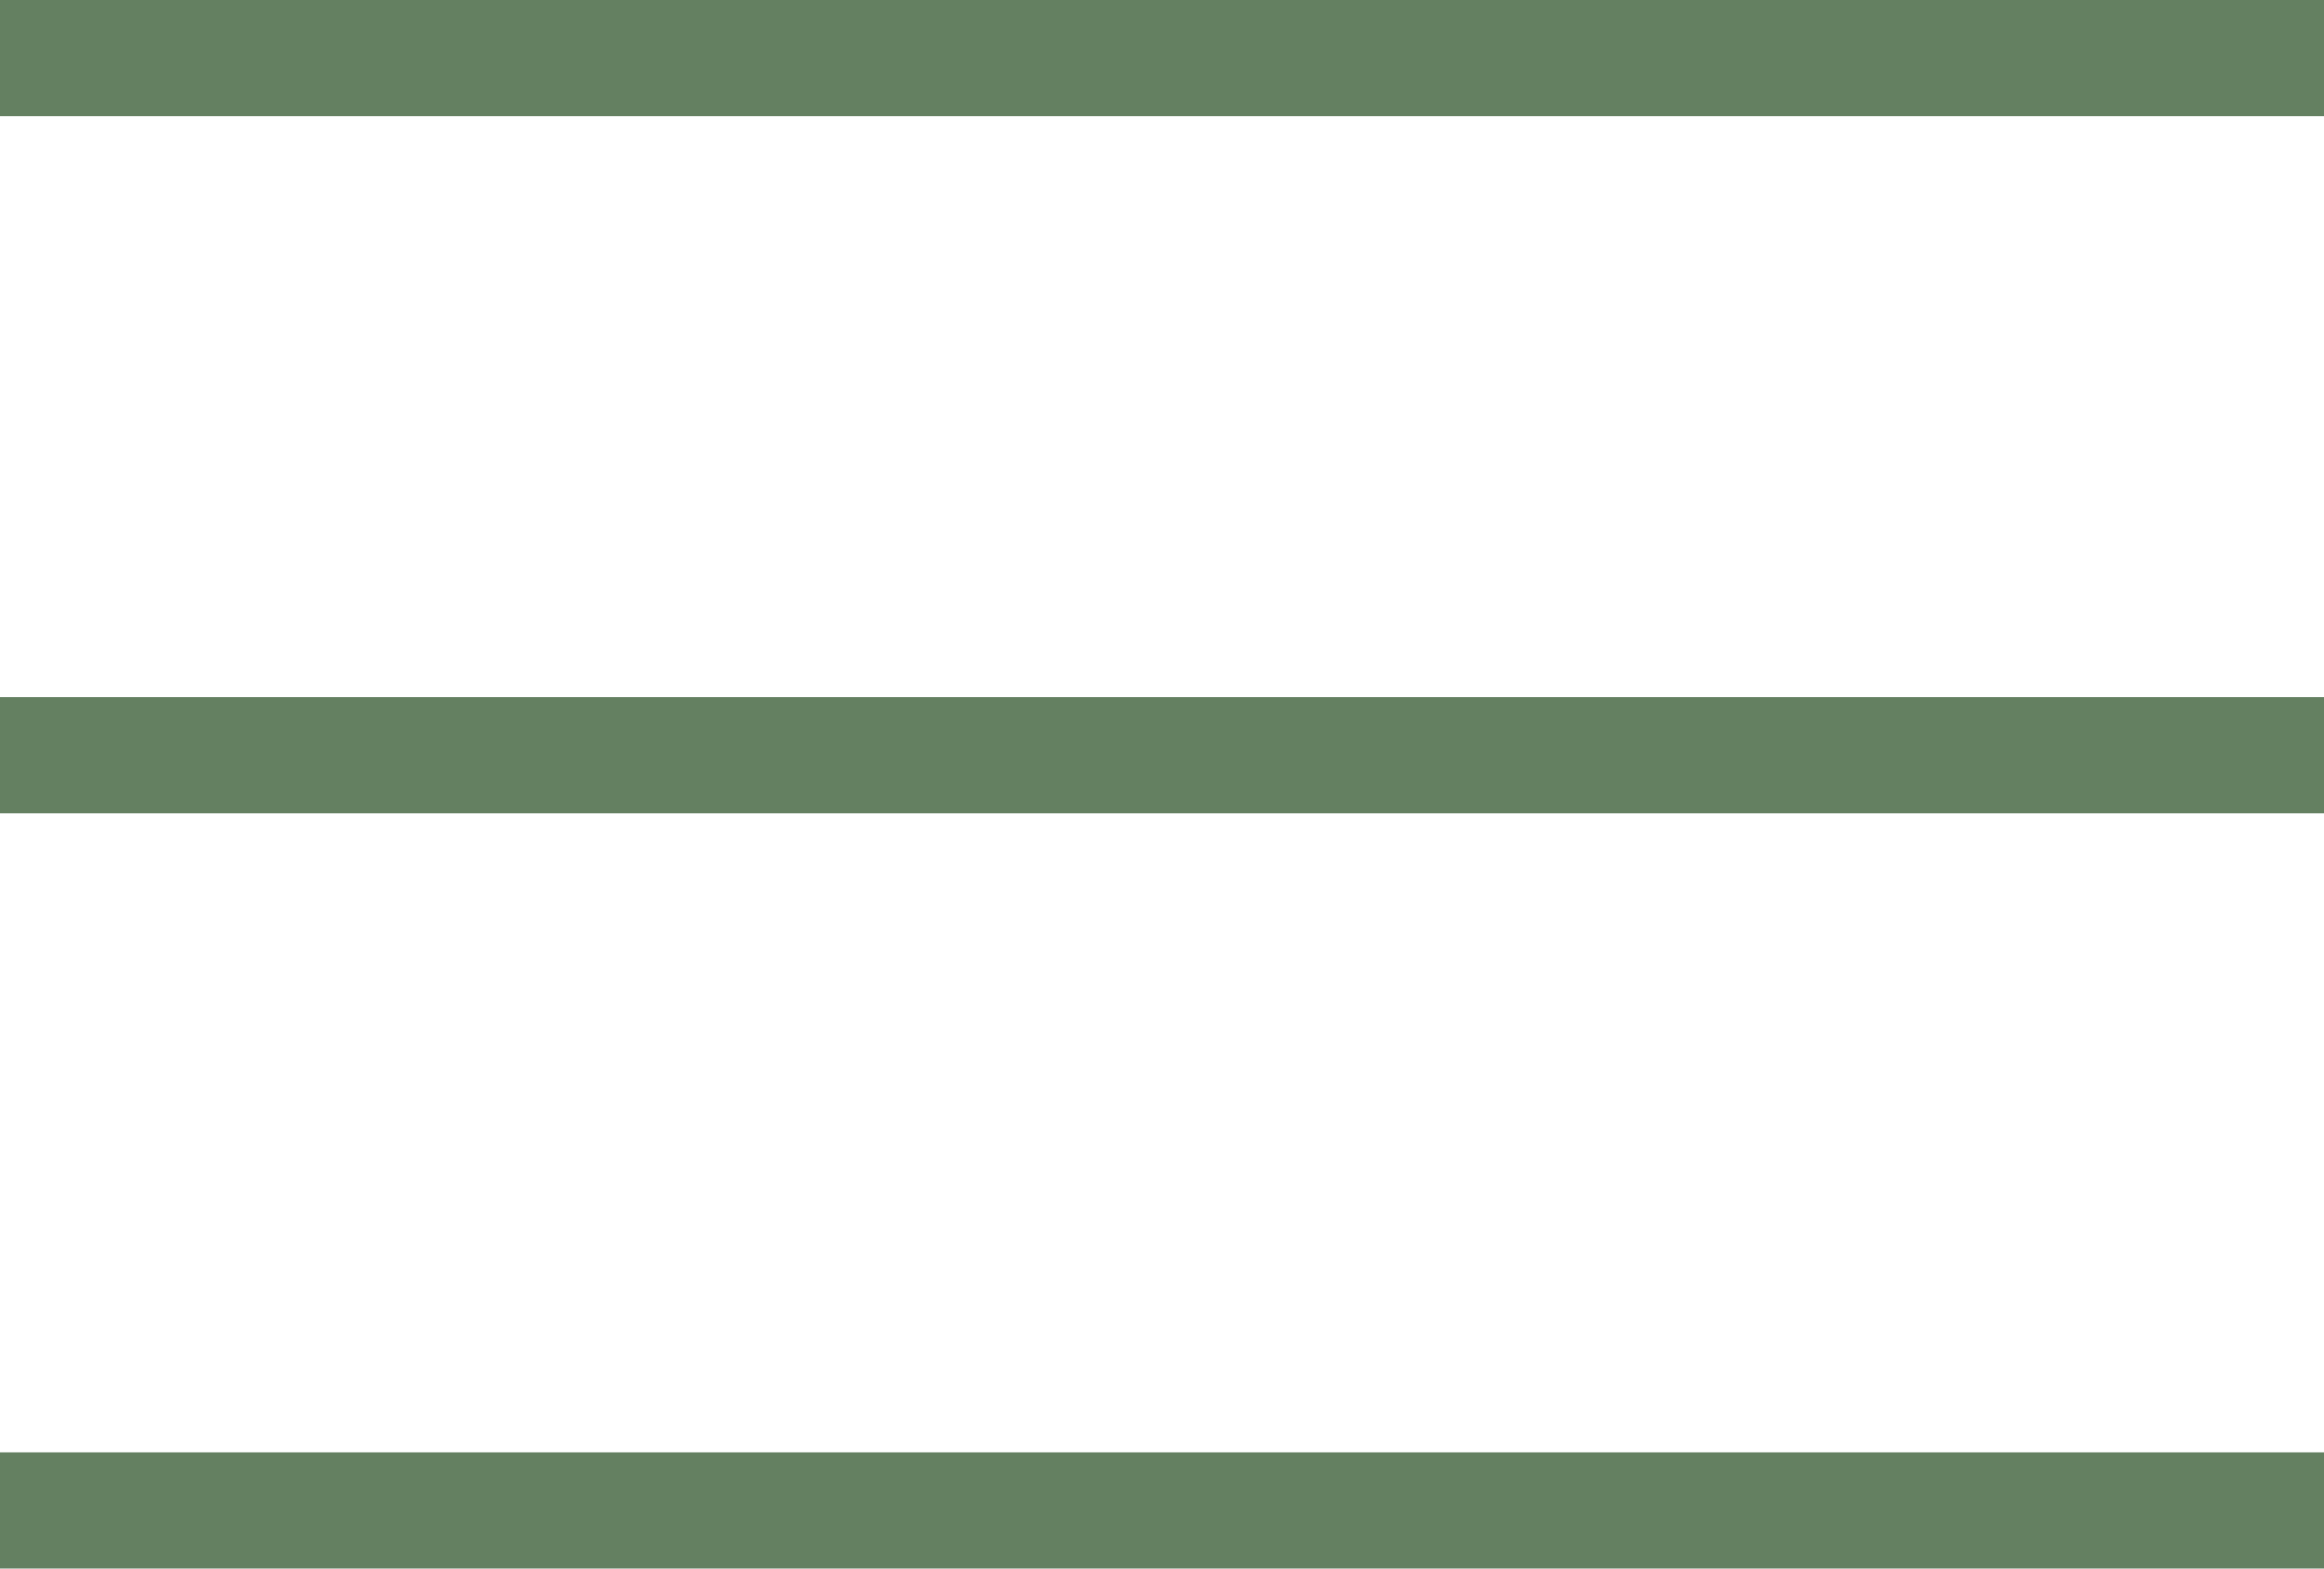
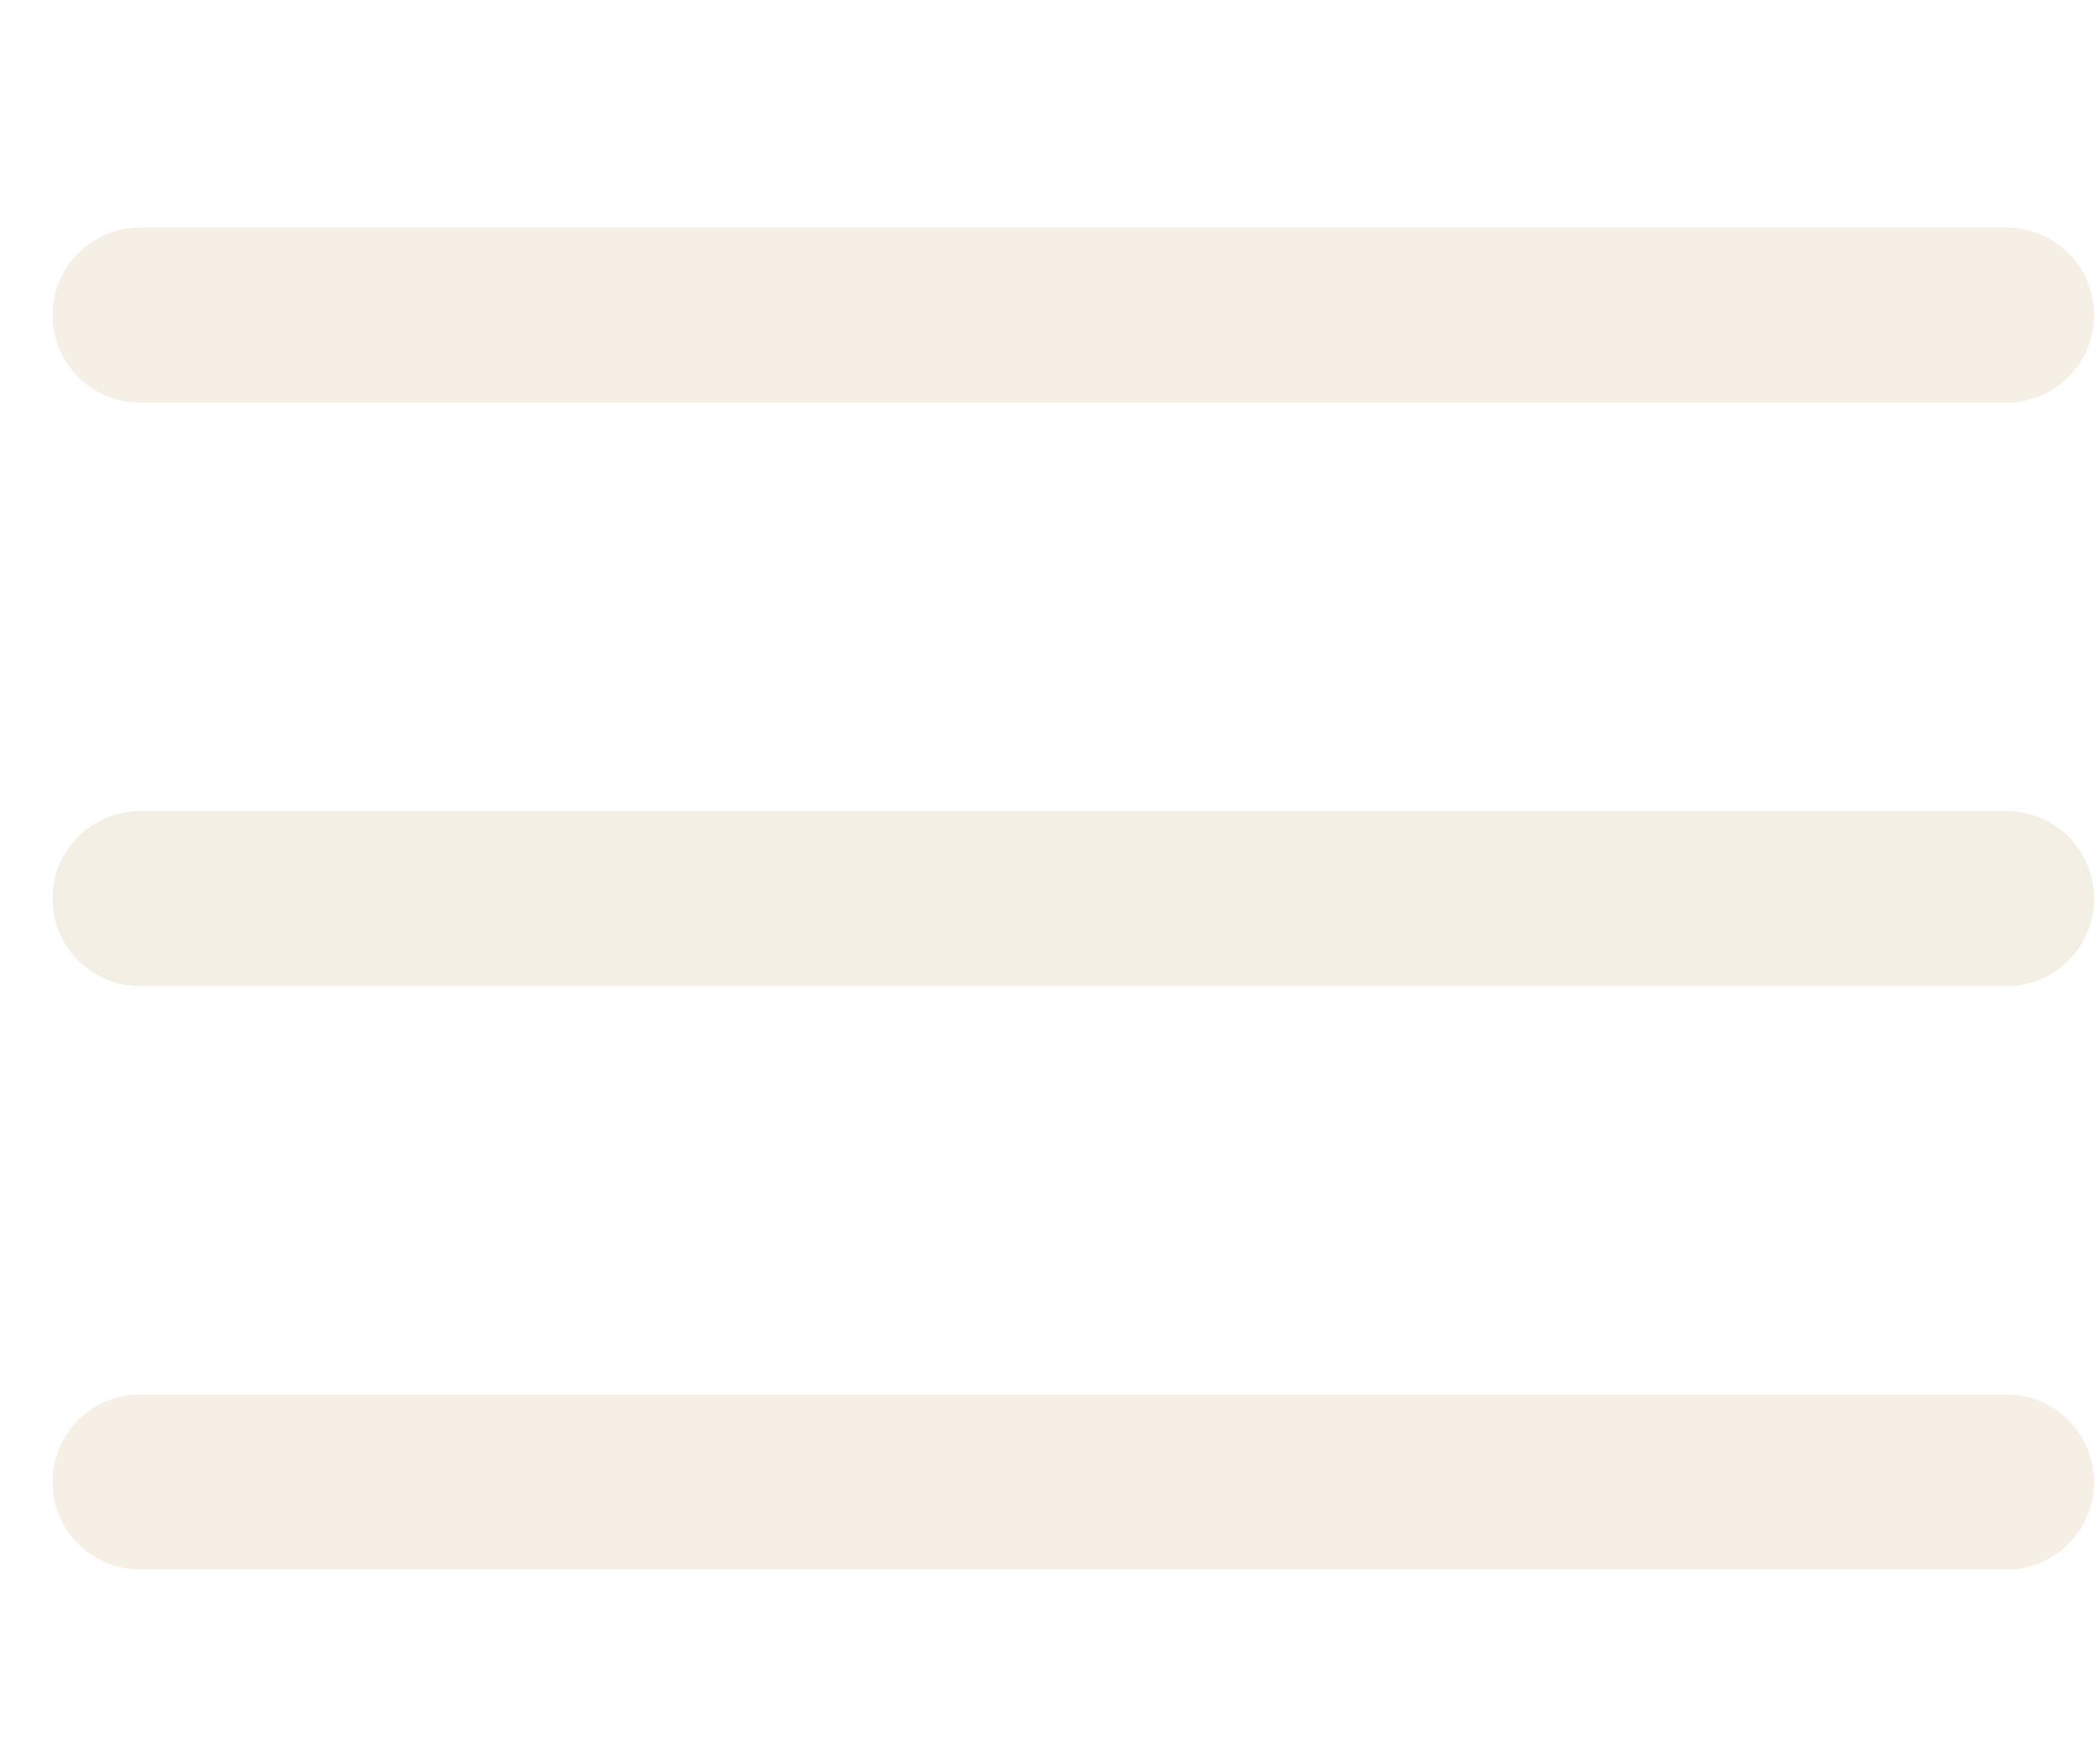
- <svg xmlns="http://www.w3.org/2000/svg" width="80" height="54" viewBox="0 0 80 54" fill="none">
-   <line y1="2" x2="80" y2="2" stroke="#648061" stroke-width="4" />
-   <line y1="26" x2="80" y2="26" stroke="#648061" stroke-width="4" />
-   <line y1="52" x2="80" y2="52" stroke="#648061" stroke-width="4" />
+ <svg xmlns="http://www.w3.org/2000/svg" width="30" height="25" viewBox="0 0 15 10" fill="none">
+   <path d="M14.333 1H1" stroke="#F5EFE6" stroke-width="1.25" stroke-linecap="round" />
+   <path opacity="0.5" d="M14.333 5.167H1" stroke="#E8DFCA" stroke-width="1.25" stroke-linecap="round" />
+   <path d="M14.333 9.333H1" stroke="#F5EFE6" stroke-width="1.25" stroke-linecap="round" />
</svg>
